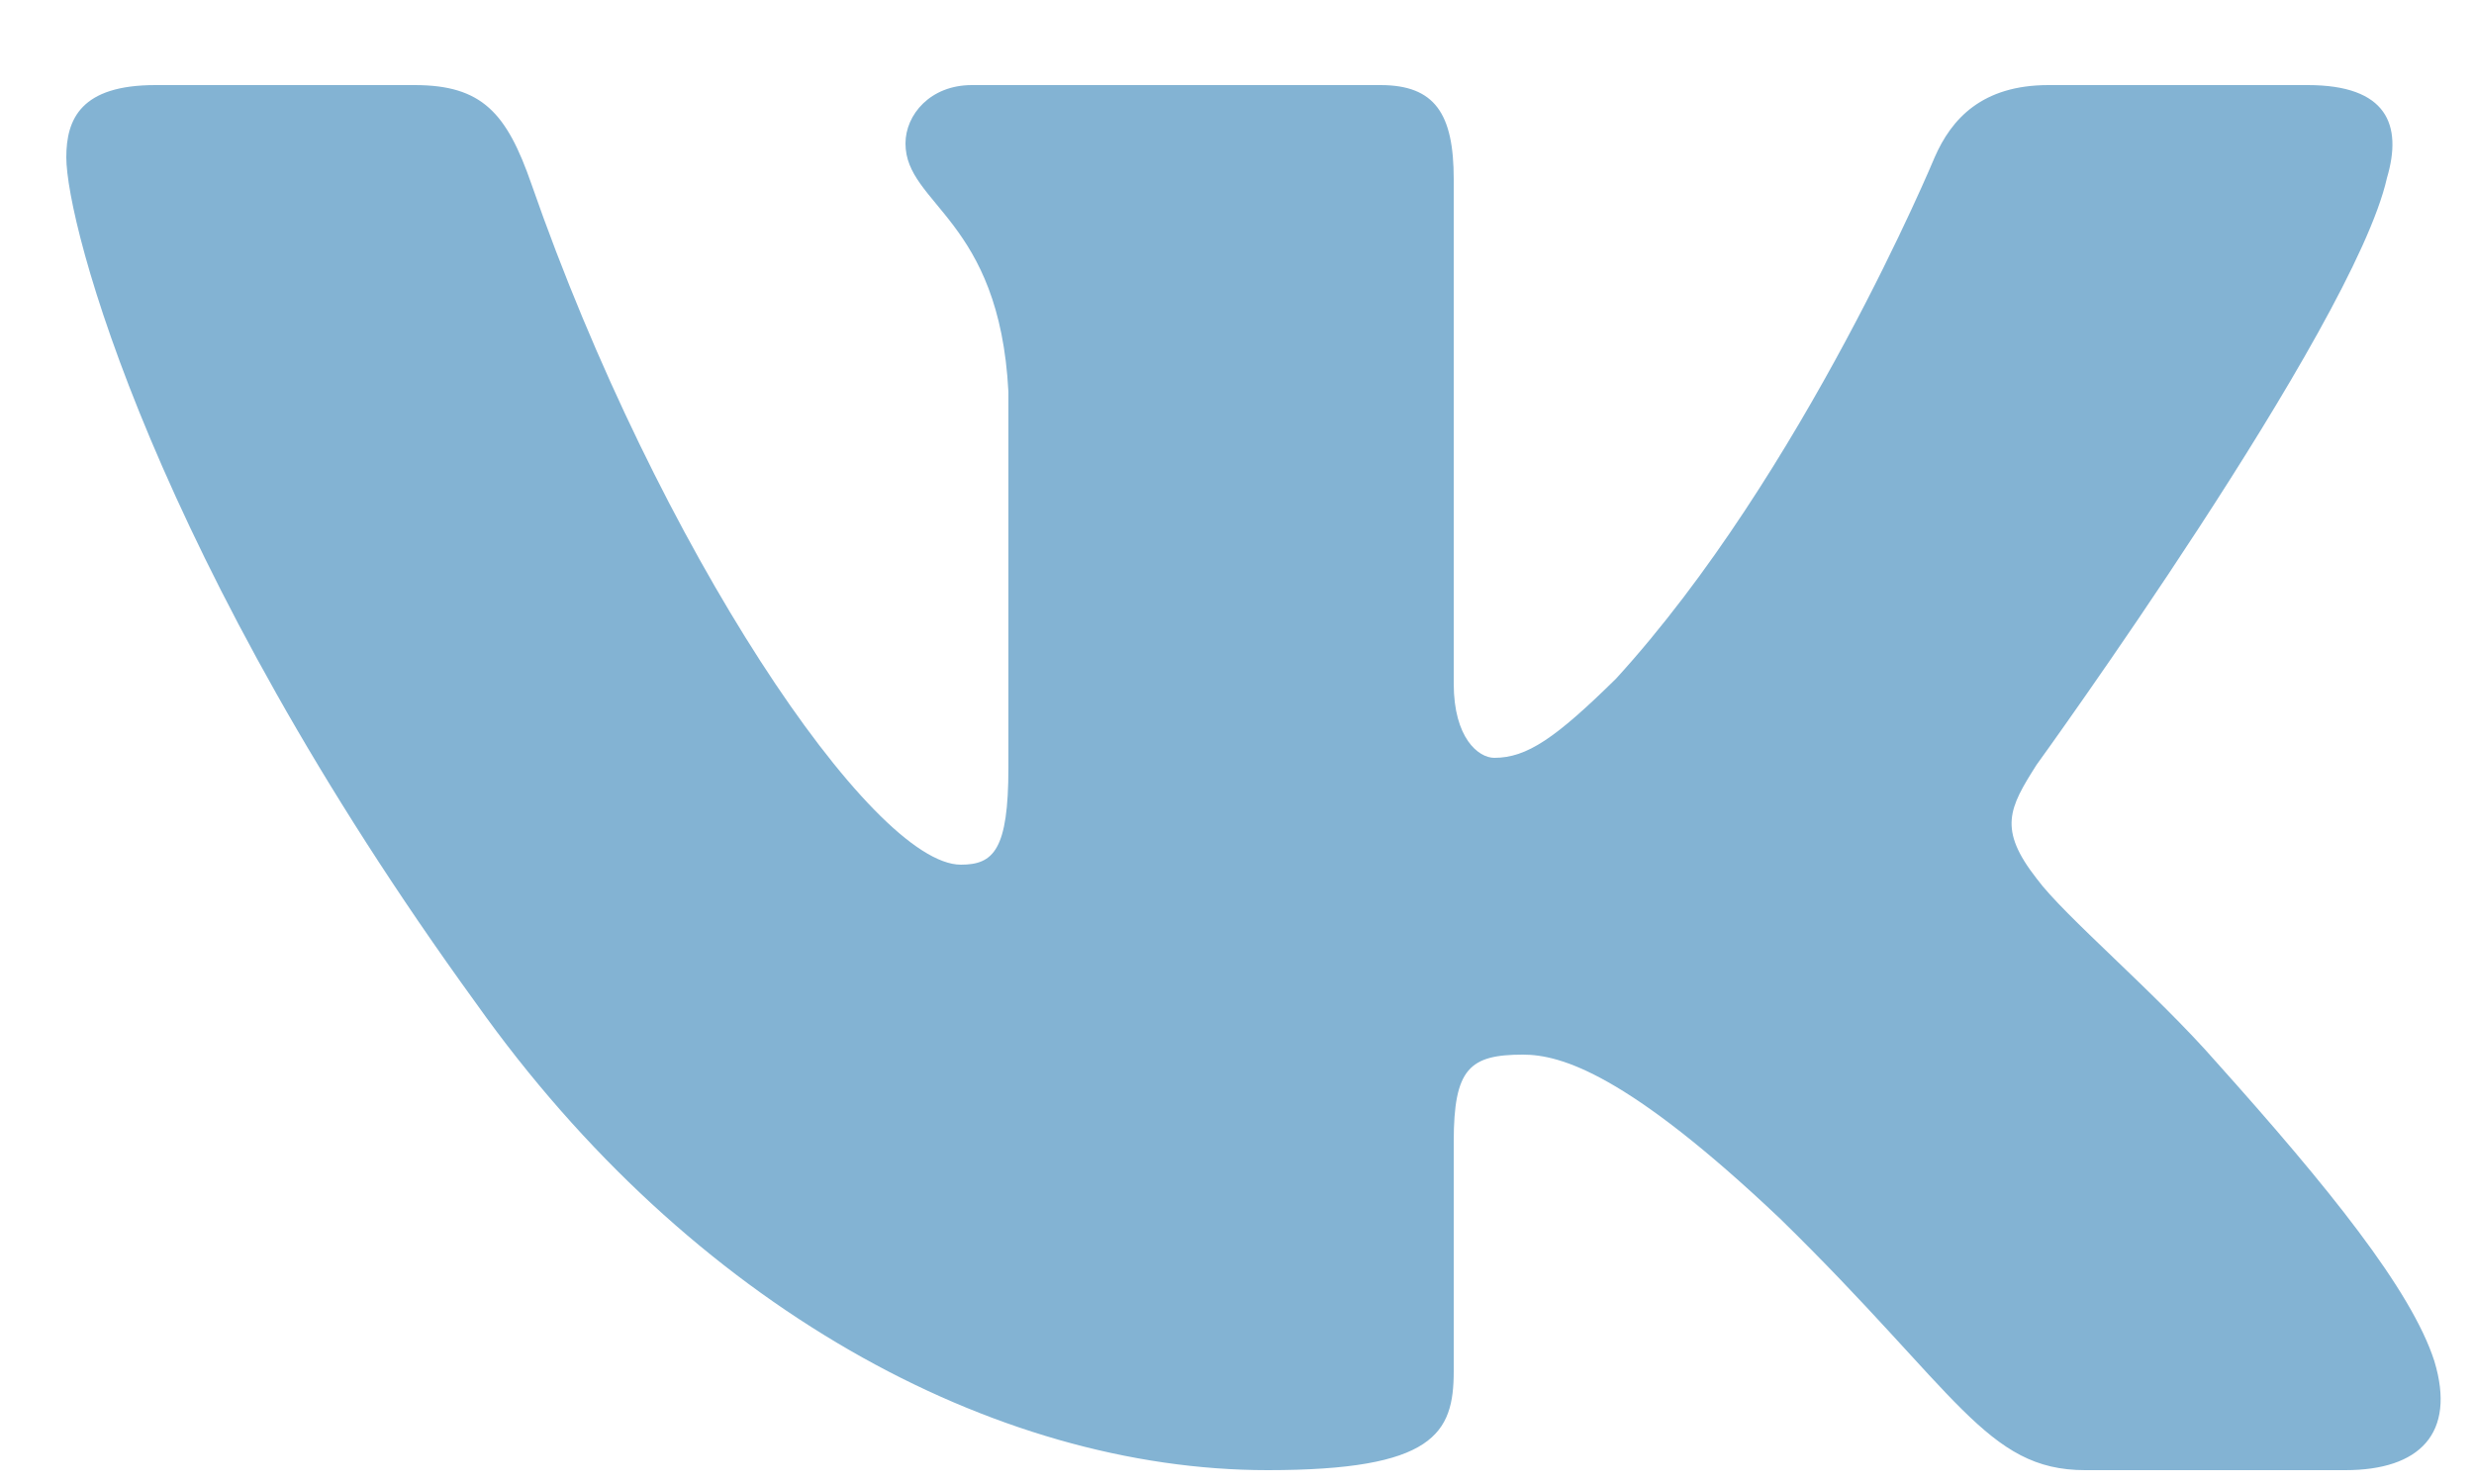
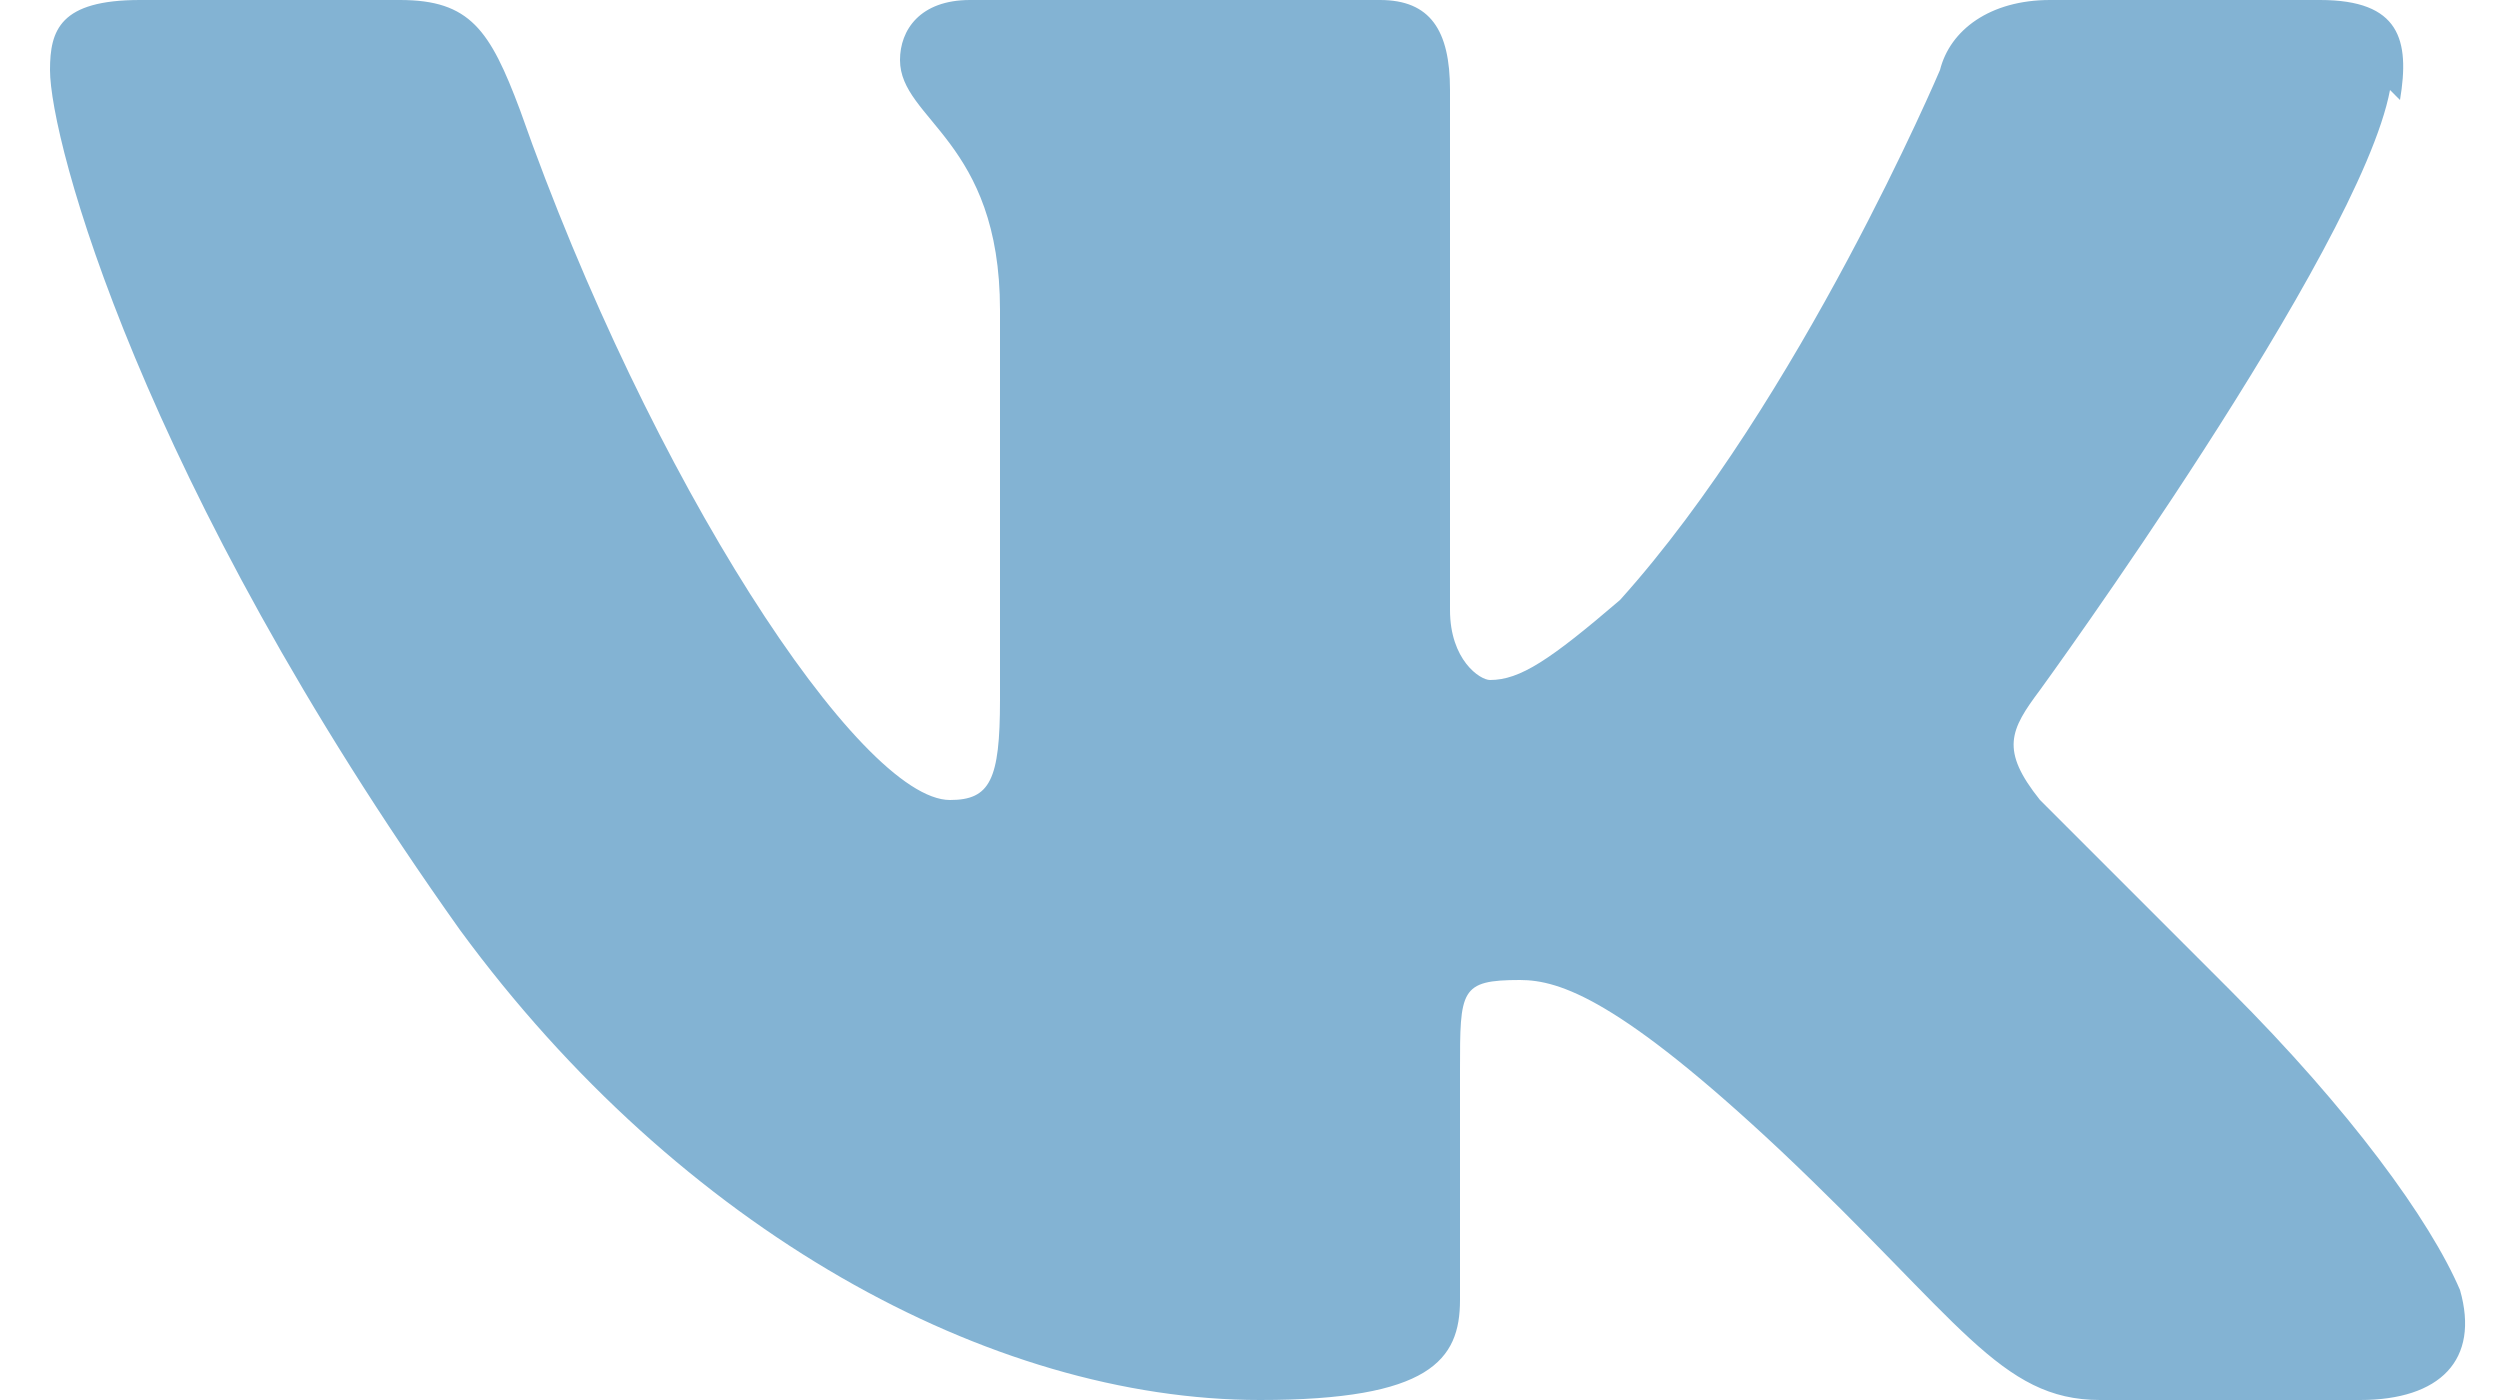
- <svg xmlns="http://www.w3.org/2000/svg" width="25" height="15" fill="none">
-   <path fill="#83B3D3" fill-rule="evenodd" d="M24.12 1.8c.16-.54 0-.94-.8-.94H20.7c-.67 0-.98.34-1.15.73 0 0-1.33 3.2-3.22 5.27-.61.6-.9.8-1.23.8-.16 0-.41-.2-.41-.75v-5.1c0-.66-.19-.95-.74-.95H9.82c-.42 0-.67.3-.67.59 0 .62.95.76 1.04 2.51v3.8c0 .83-.15.98-.48.98-.9 0-3.06-3.2-4.34-6.88-.25-.72-.5-1-1.18-1H1.57c-.75 0-.9.34-.9.73 0 .68.89 4.07 4.14 8.55 2.17 3.06 5.23 4.72 8 4.72 1.68 0 1.88-.37 1.88-1v-2.32c0-.74.16-.88.7-.88.38 0 1.05.19 2.6 1.66 1.79 1.75 2.08 2.54 3.08 2.54h2.63c.75 0 1.12-.37.9-1.1-.23-.72-1.08-1.77-2.2-3.02-.62-.71-1.54-1.48-1.82-1.86-.39-.5-.28-.71 0-1.15 0 0 3.2-4.42 3.54-5.93Z" clip-rule="evenodd" />
+ <svg xmlns="http://www.w3.org/2000/svg" width="25" height="14" fill="none" viewBox="0 0 25 14">
+   <path fill="#83B3D3" fill-rule="evenodd" d="M24 1c.1-.6 0-1-.8-1h-2.7c-.6 0-1 .3-1.1.7C19.4.7 18 4 16.2 6c-.7.6-1 .8-1.3.8-.1 0-.4-.2-.4-.7V.9c0-.6-.2-.9-.7-.9H9.7c-.5 0-.7.3-.7.6 0 .6 1 .8 1 2.5V7c0 .8-.1 1-.5 1-.9 0-3-3.2-4.3-6.9C4.9.3 4.7 0 4 0H1.4C.6 0 .5.3.5.7c0 .7.9 4.1 4.1 8.6 2.2 3 5.3 4.7 8 4.7 1.7 0 2-.4 2-1v-2.3c0-.8 0-.9.6-.9.4 0 1 .2 2.6 1.7C19.6 13.2 20 14 21 14h2.6c.8 0 1.2-.4 1-1.1-.3-.7-1.1-1.8-2.3-3L20.4 8c-.4-.5-.3-.7 0-1.1 0 0 3.2-4.4 3.5-6Z" clip-rule="evenodd" />
</svg>
